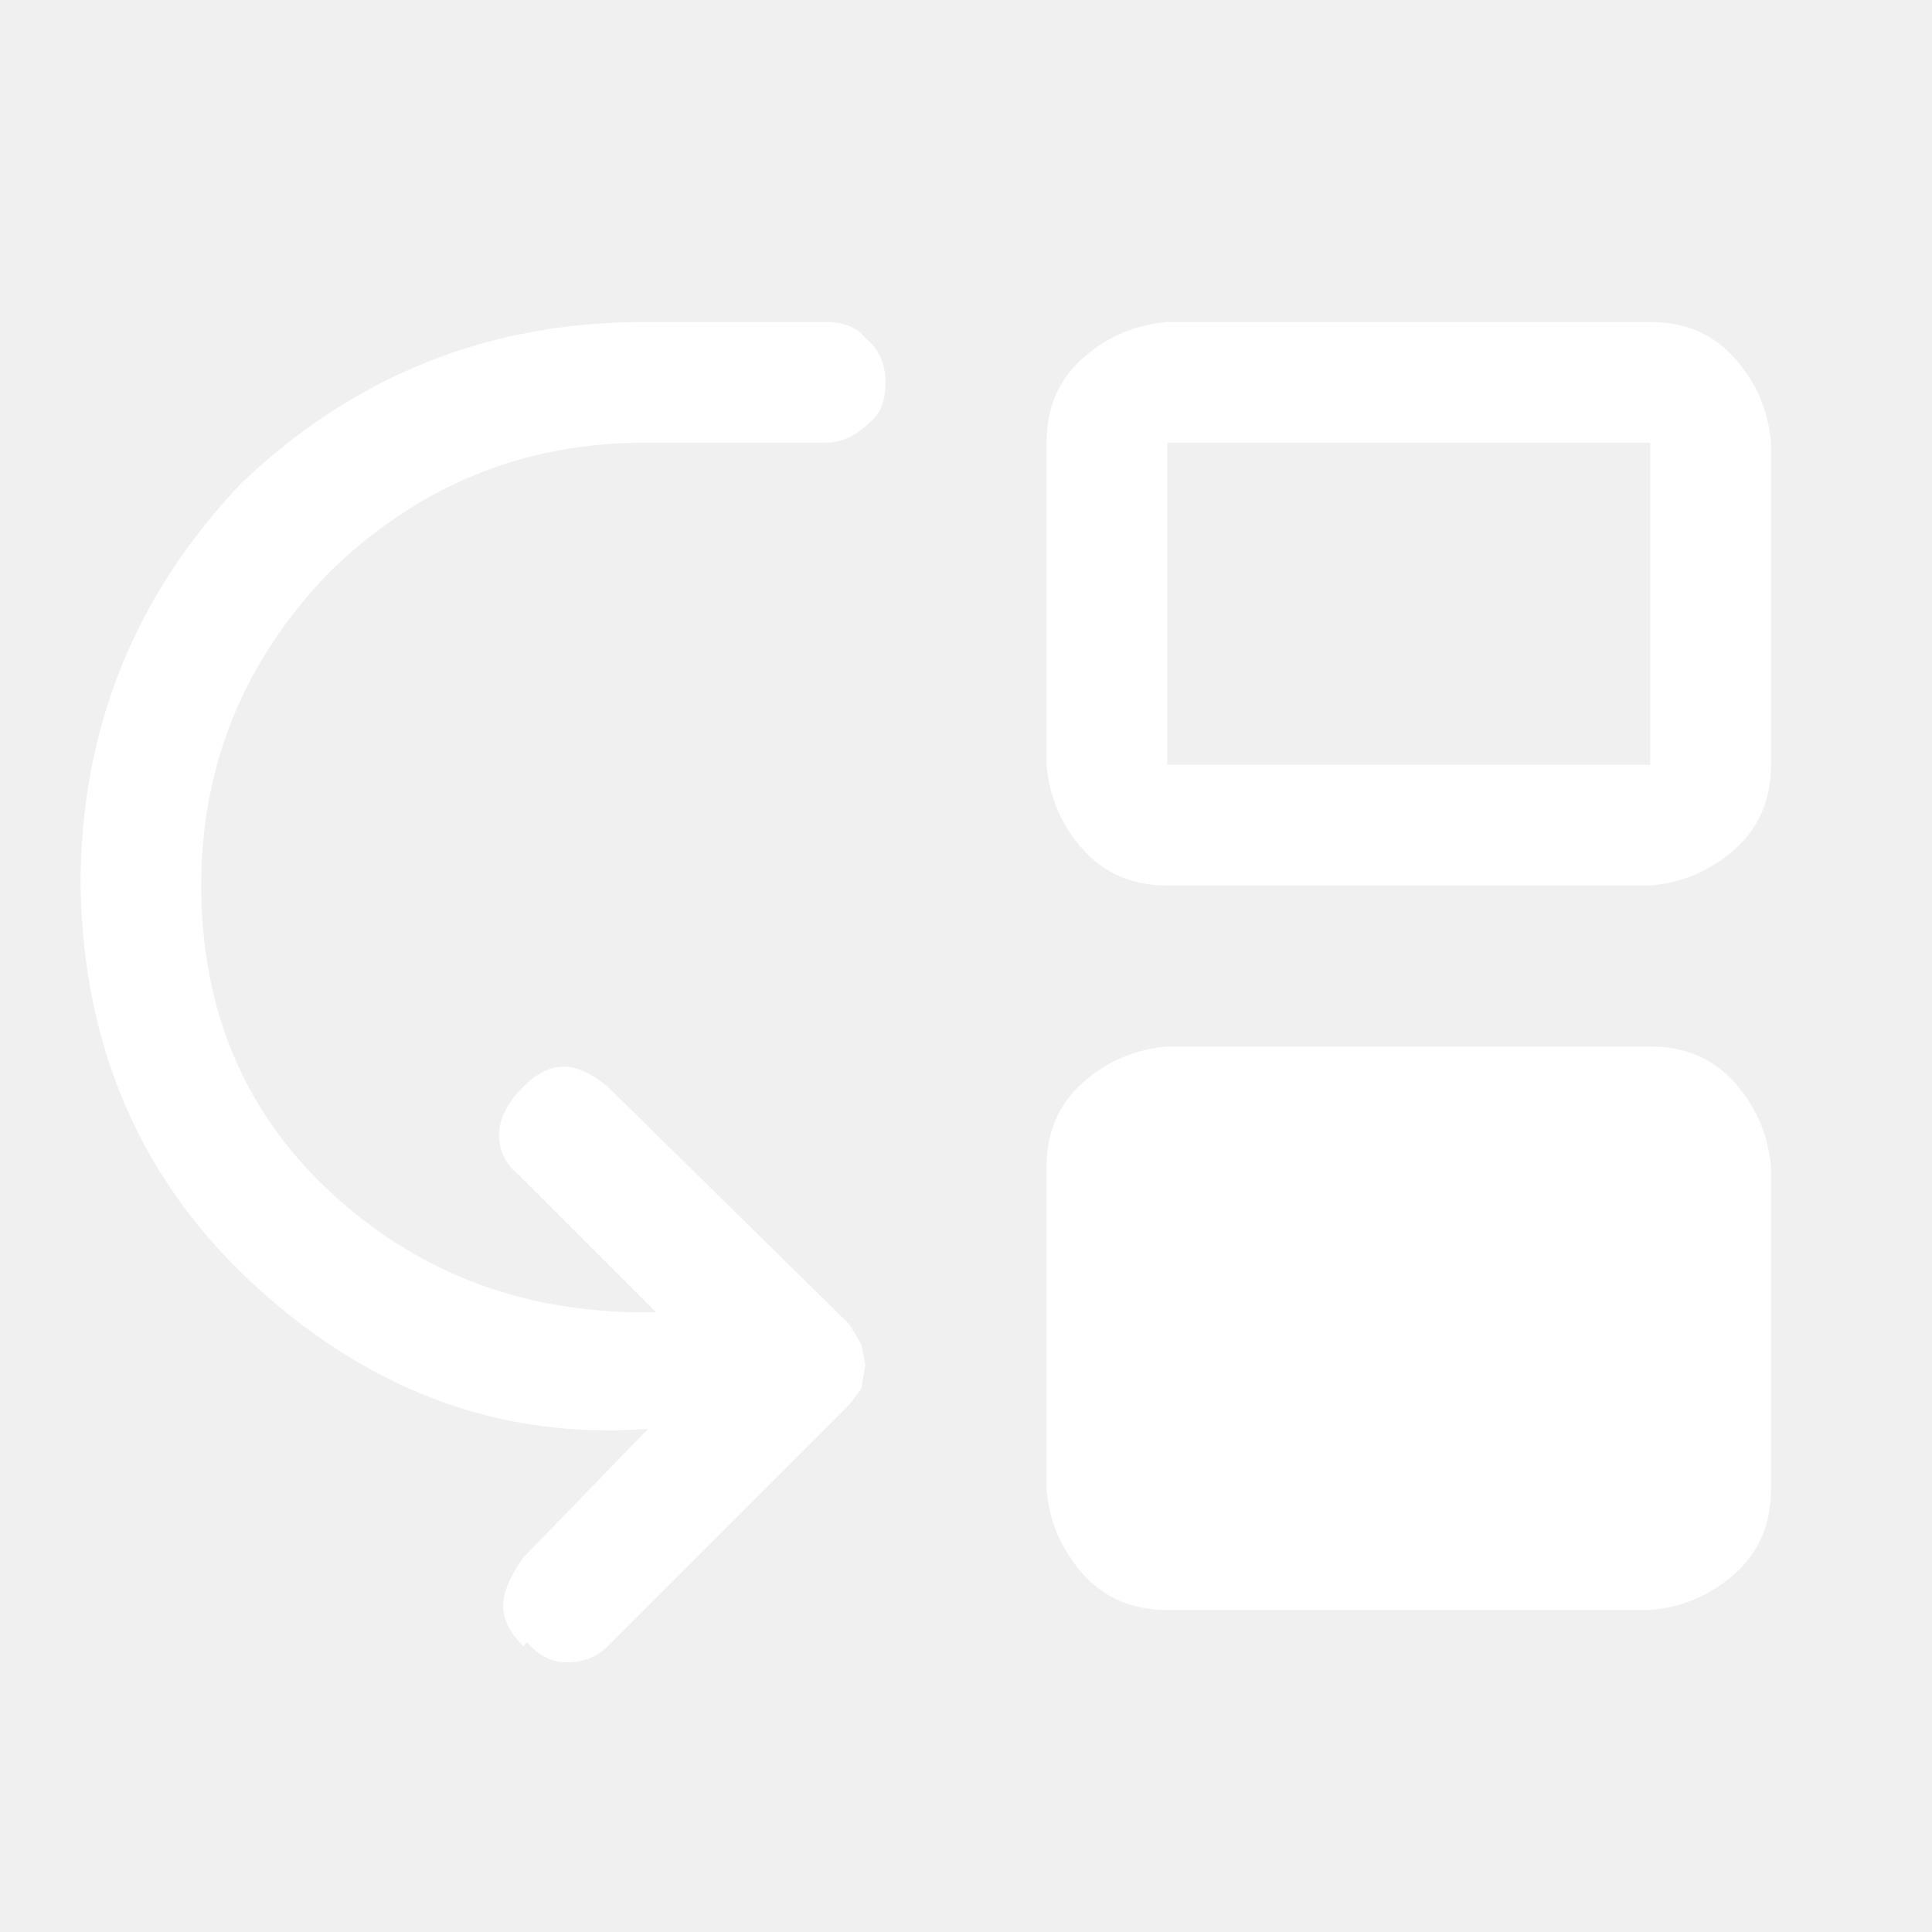
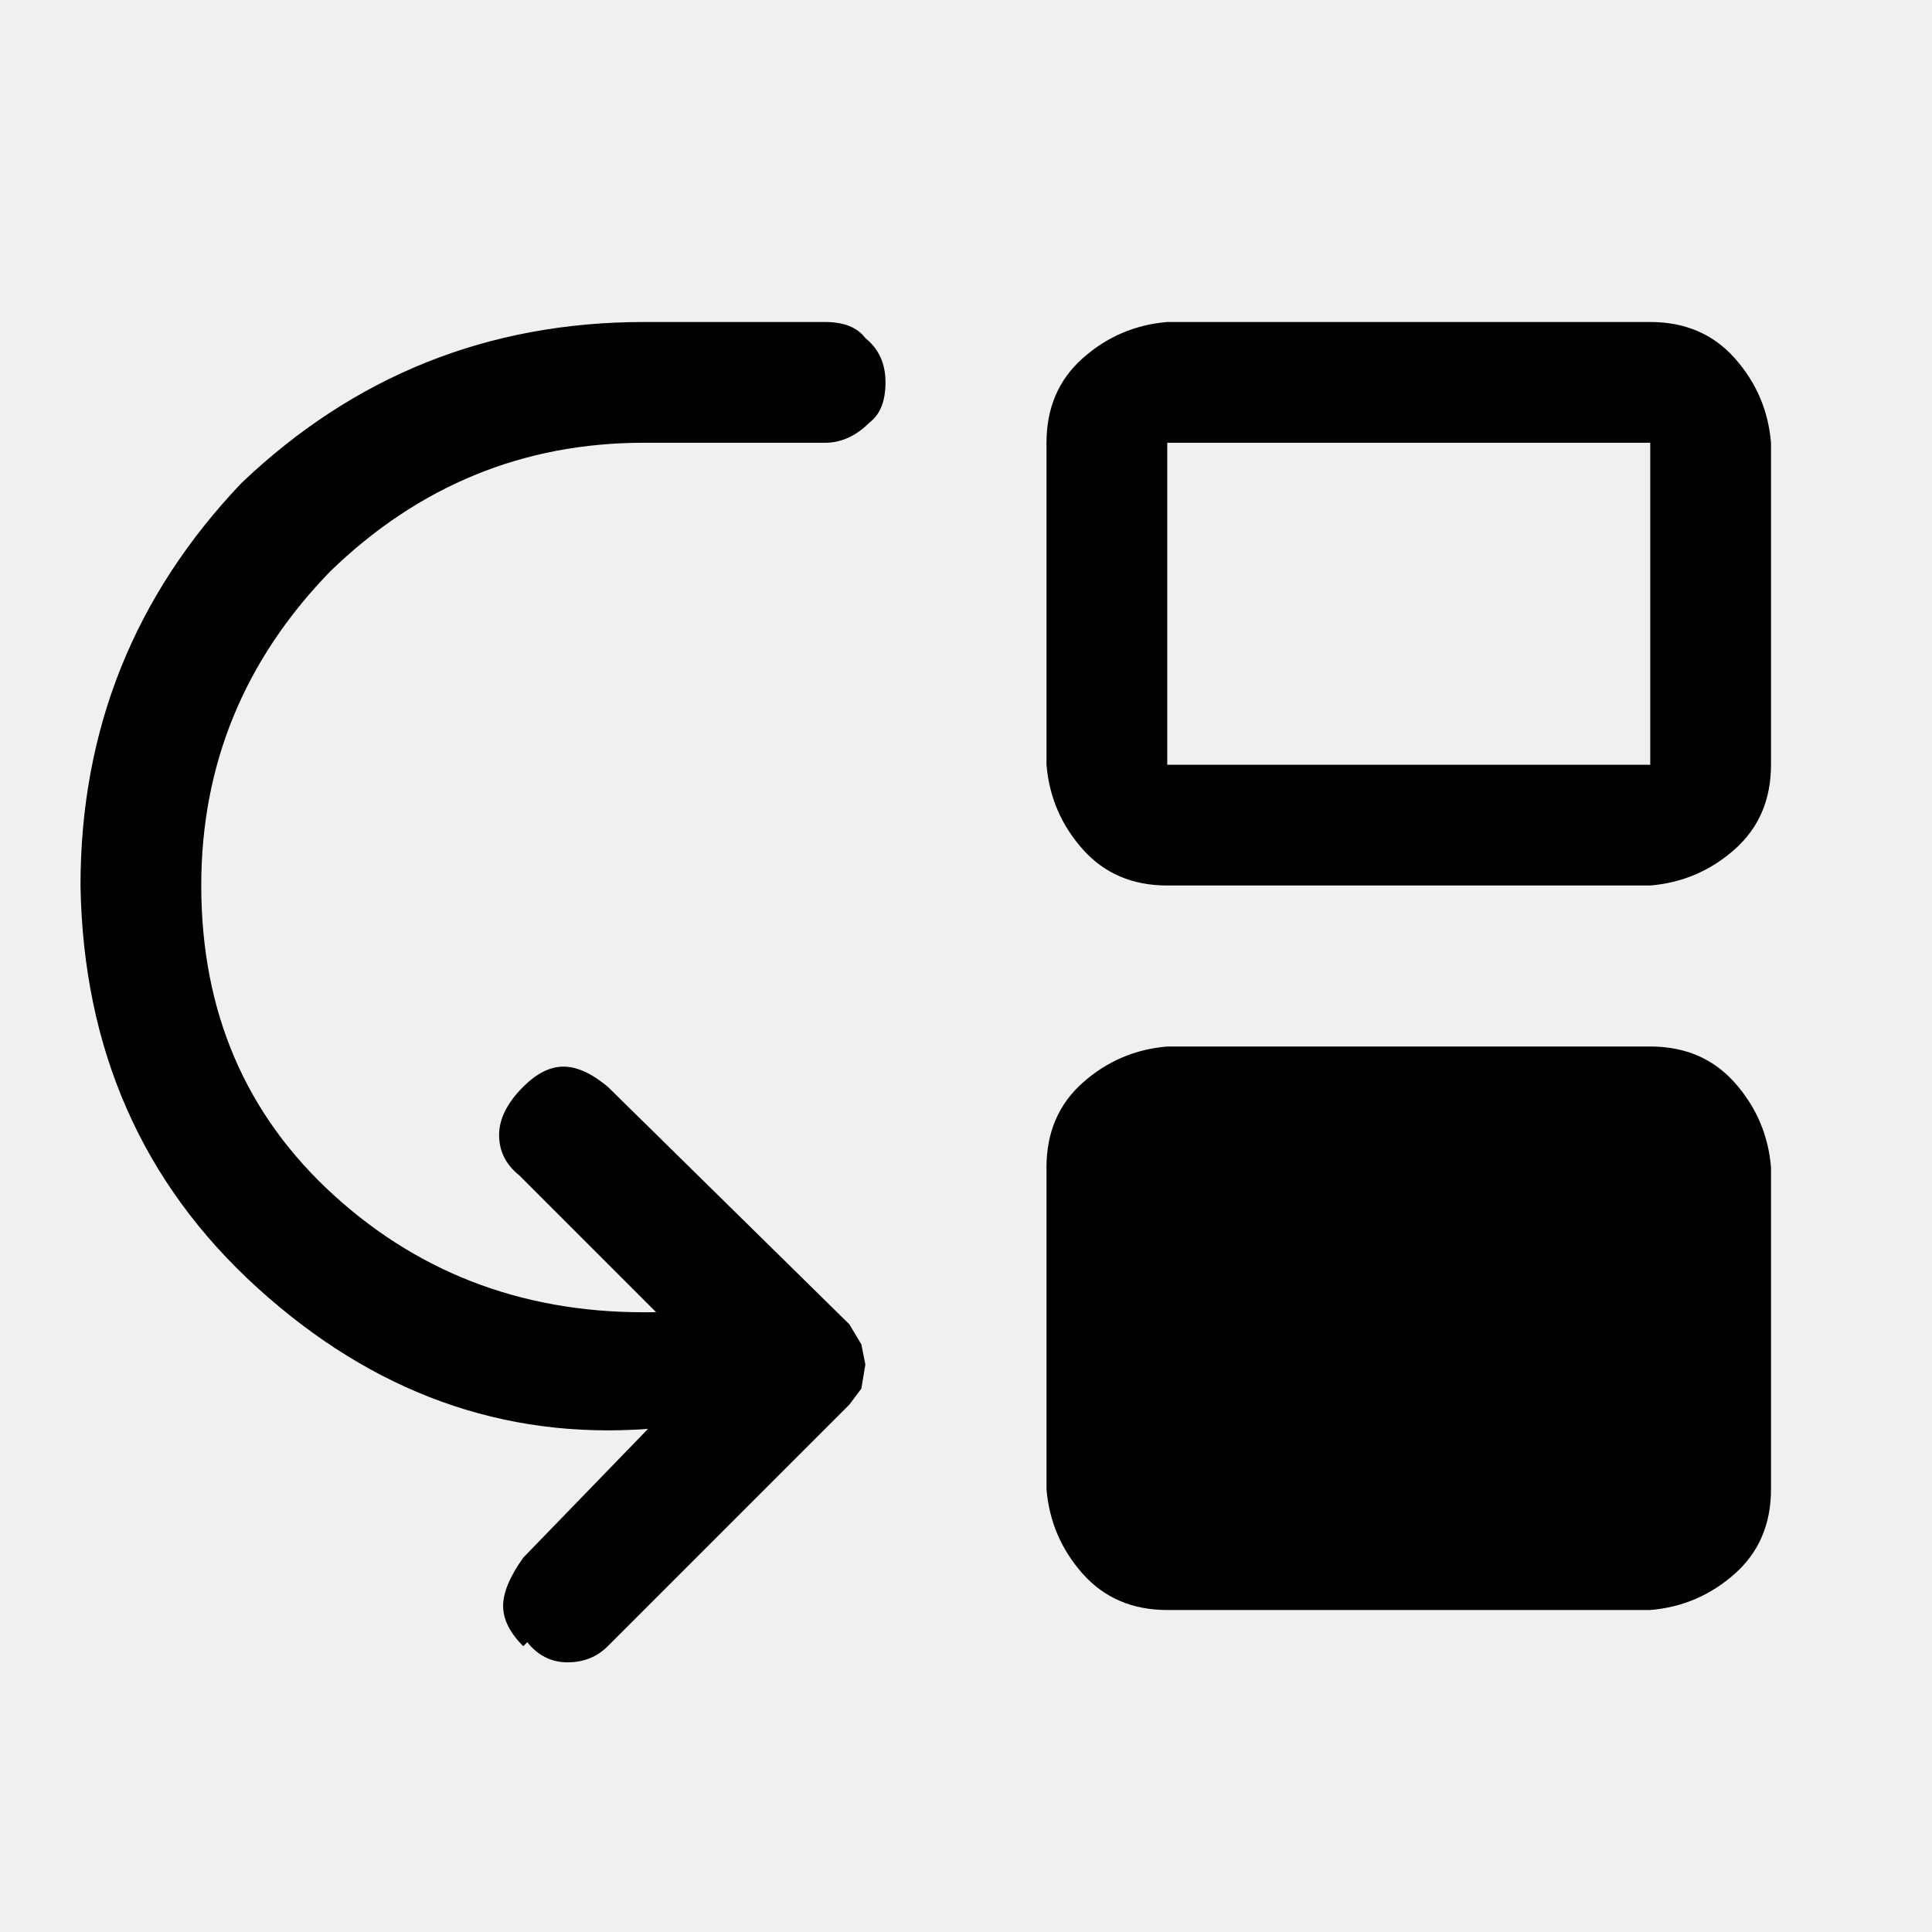
<svg xmlns="http://www.w3.org/2000/svg" viewBox="0 0 48 48">
-   <path d="M13 40.9q-.5-.5-.5-1t.5-1.2l3.1-3.2q-5.4.4-9.7-3.5T2 22q0-5.8 4-10 4.2-4 10-4h4.5q.7 0 1 .4.5.4.5 1.1 0 .7-.4 1-.5.5-1.1.5H16q-4.5 0-7.8 3.2Q5 17.5 5 22q0 4.7 3.3 7.7t8 2.9l-3.4-3.4q-.5-.4-.5-1T13 27q.5-.5 1-.5t1.1.5l6 5.9.3.5.1.5-.1.6-.3.4-6 6q-.4.4-1 .4t-1-.5ZM29 22q-1.3 0-2.1-.9T26 19v-8q0-1.3.9-2.1T29 8h12q1.3 0 2.1.9T44 11v8q0 1.3-.9 2.1T41 22Zm0-3h12v-8H29Zm0 21q-1.3 0-2.1-.9T26 37v-8q0-1.3.9-2.1T29 26h12q1.3 0 2.1.9T44 29v8q0 1.3-.9 2.1T41 40Z" fill="#fff" />
+   <path d="M13 40.9q-.5-.5-.5-1t.5-1.2l3.1-3.2q-5.4.4-9.7-3.5T2 22q0-5.8 4-10 4.2-4 10-4h4.5q.7 0 1 .4.5.4.5 1.1 0 .7-.4 1-.5.5-1.1.5H16q-4.5 0-7.8 3.2Q5 17.5 5 22q0 4.7 3.3 7.7t8 2.9l-3.4-3.4q-.5-.4-.5-1T13 27q.5-.5 1-.5t1.1.5l6 5.9.3.5.1.5-.1.6-.3.4-6 6q-.4.4-1 .4t-1-.5ZM29 22q-1.3 0-2.1-.9T26 19v-8q0-1.3.9-2.1T29 8h12q1.3 0 2.1.9T44 11v8q0 1.3-.9 2.1T41 22Zm0-3h12v-8H29Zm0 21q-1.3 0-2.1-.9T26 37v-8q0-1.3.9-2.1T29 26h12q1.3 0 2.1.9T44 29v8q0 1.3-.9 2.1T41 40Z" fill="currentColor" />
</svg>
